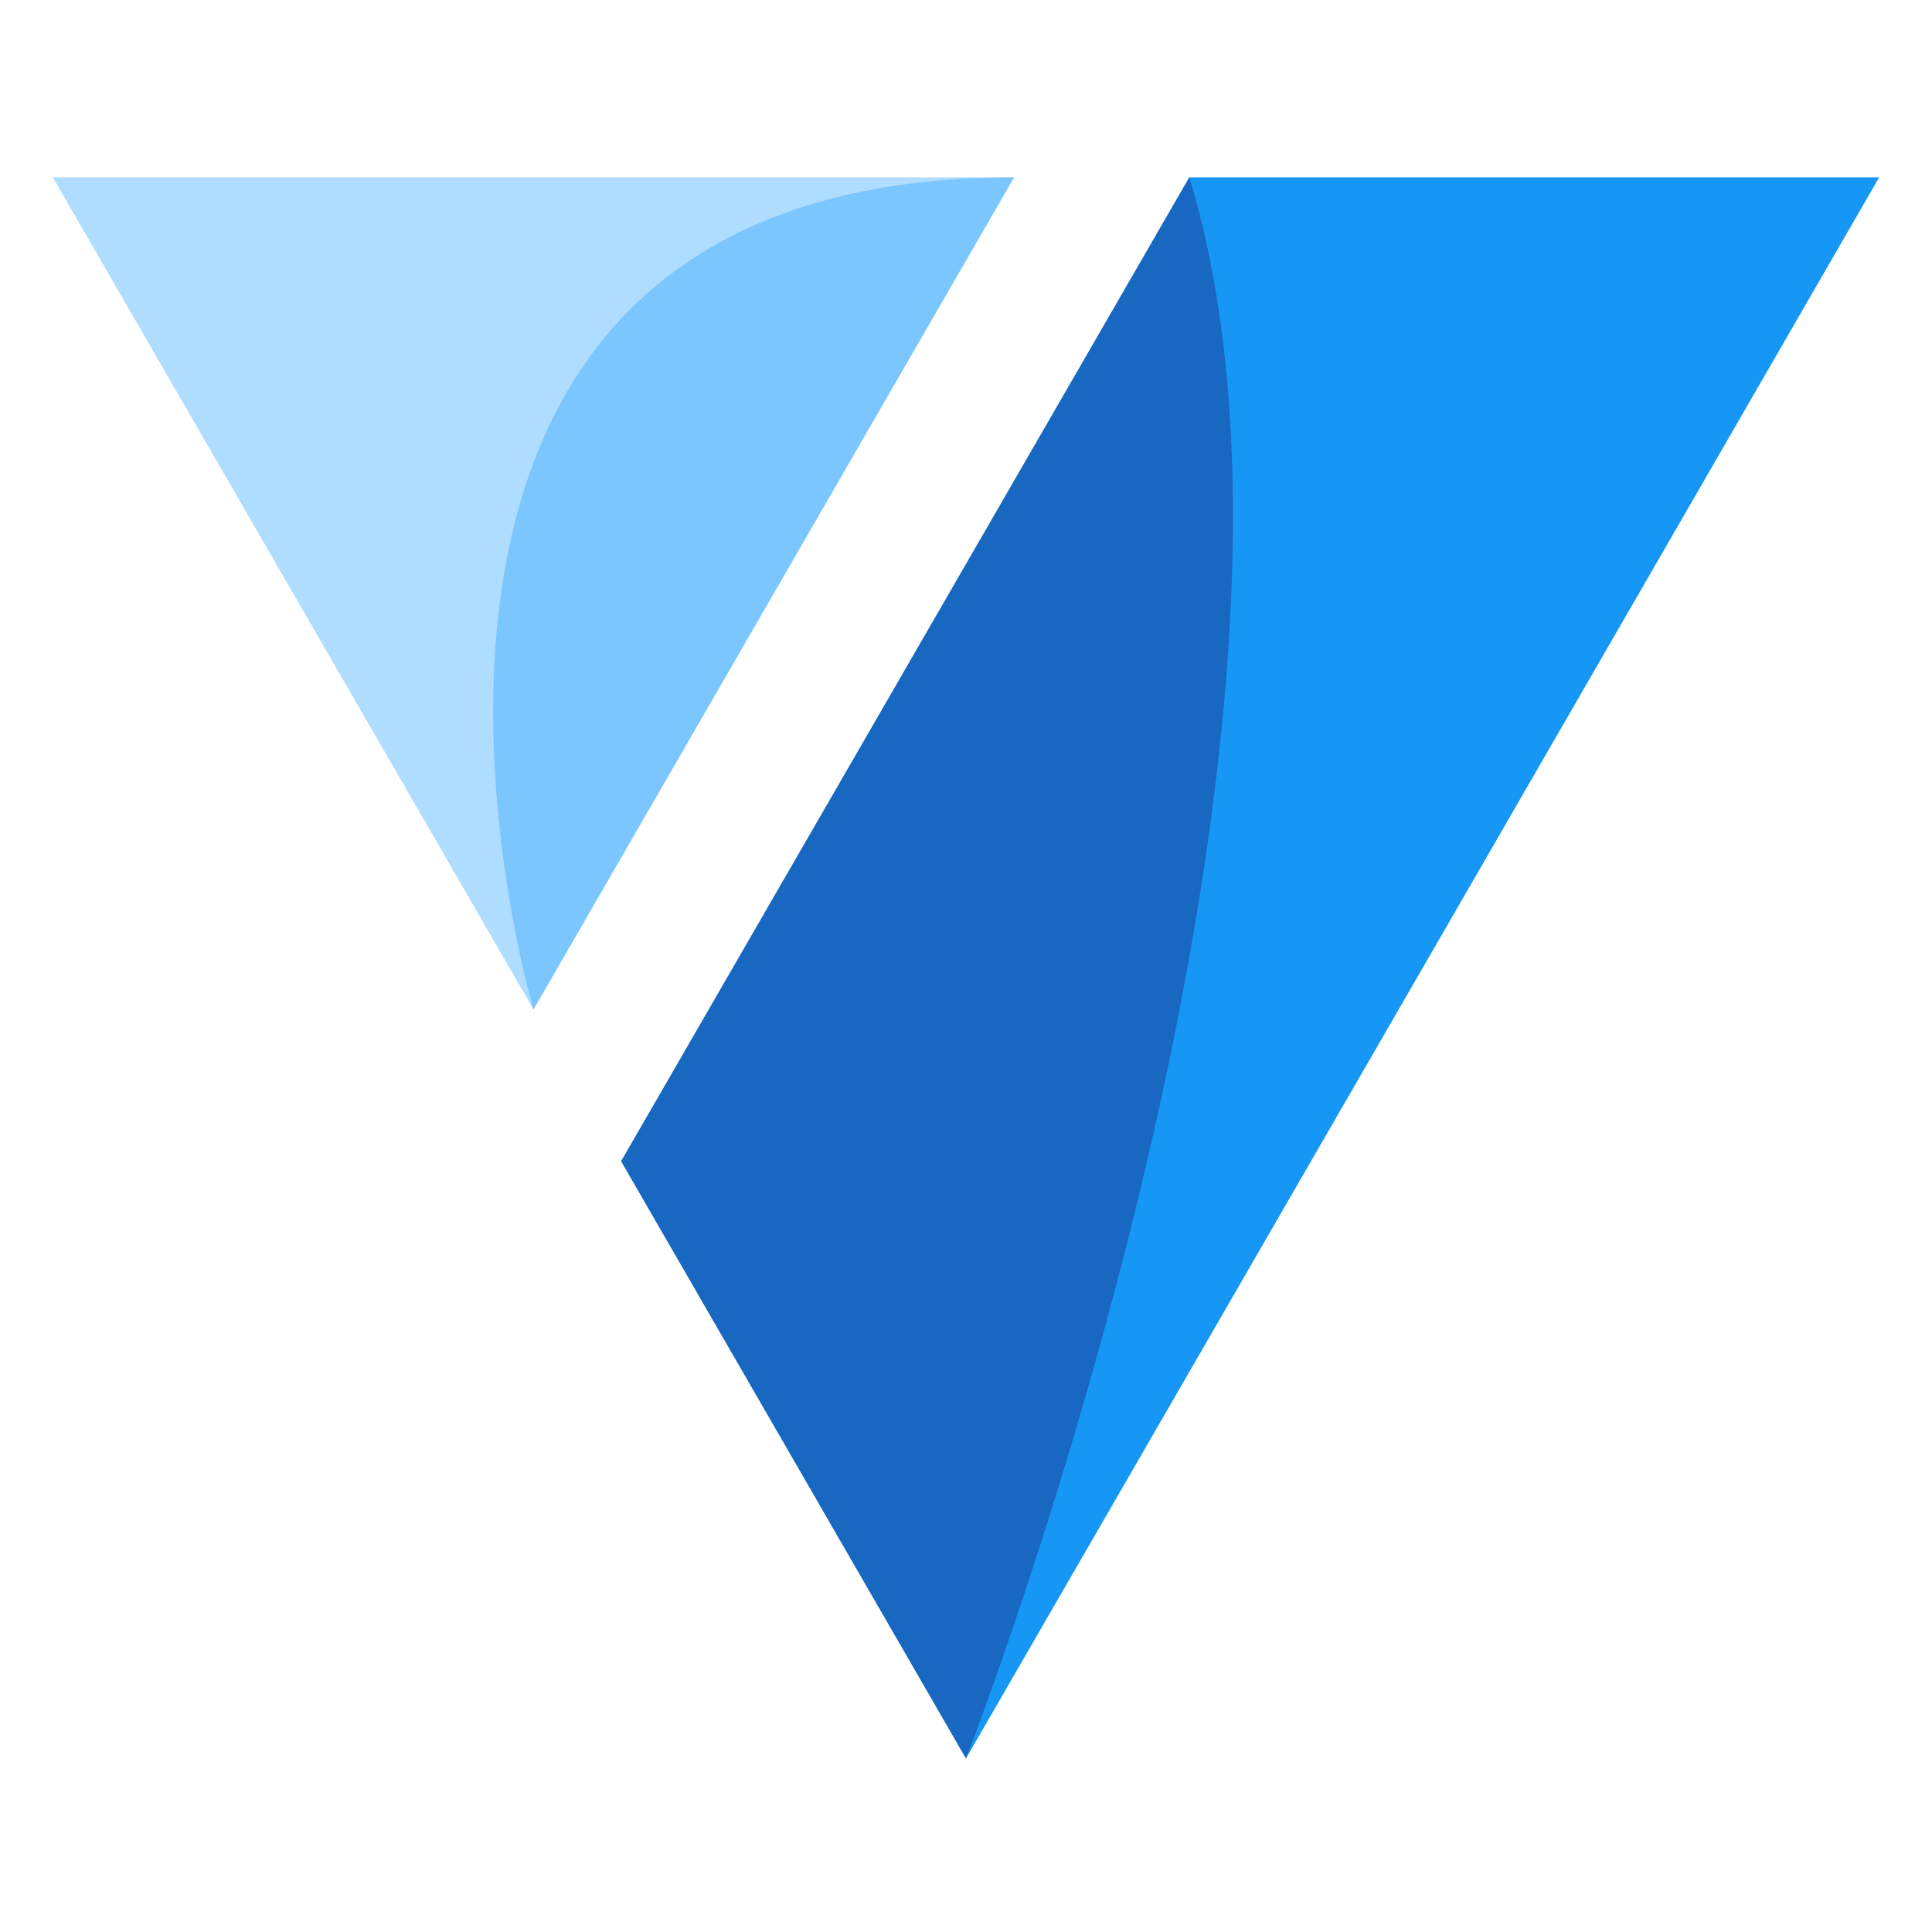
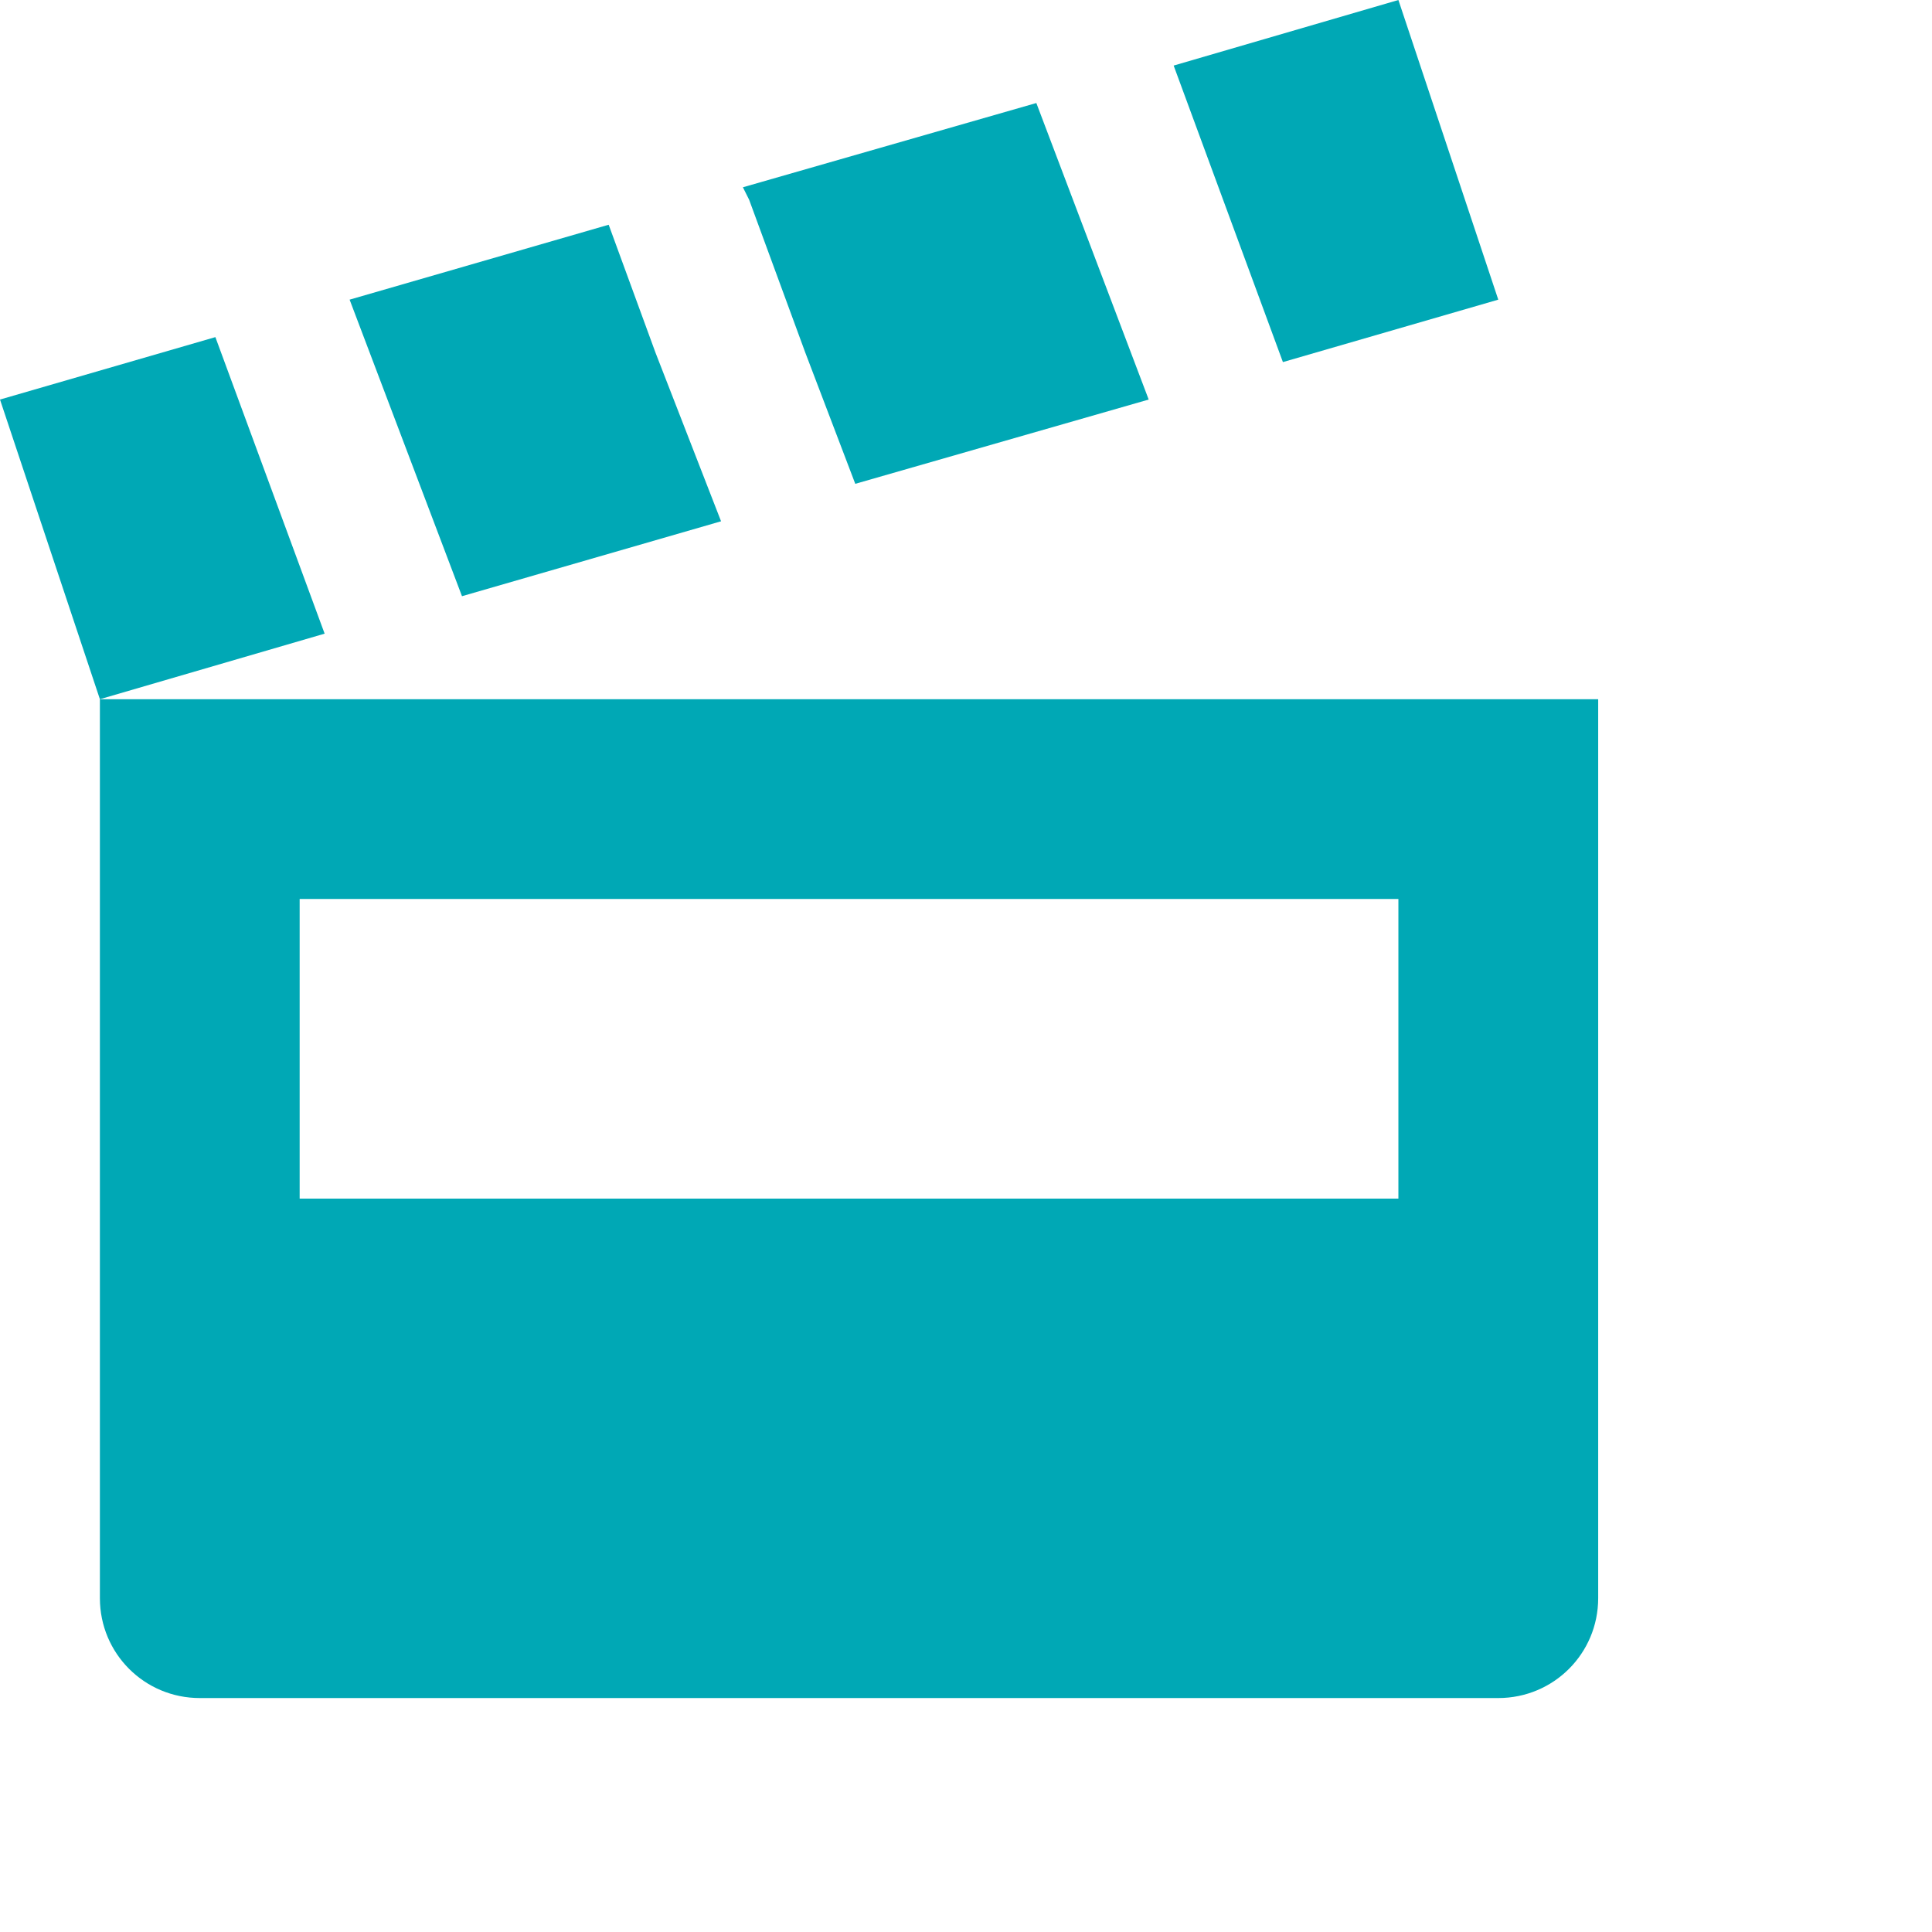
- <svg xmlns="http://www.w3.org/2000/svg" width="512" height="512" viewBox="0 0 512 512" fill="none">
-   <path d="M261.126 140.65L164.624 307.732L256.001 466L377.028 256.5L498.001 47H315.192L261.126 140.65Z" fill="#1697F6" />
-   <path d="M135.027 256.5L141.365 267.518L231.64 111.178L268.731 47H256H14L135.027 256.5Z" fill="#AEDDFF" />
-   <path d="M315.191 47C360.935 197.446 256 466 256 466L164.624 307.732L315.191 47Z" fill="#1867C0" />
-   <path d="M268.731 47C76.003 47 141.366 267.518 141.366 267.518L268.731 47Z" fill="#7BC6FF" />
+ <svg xmlns="http://www.w3.org/2000/svg" id="logo" viewBox="0 0 512 512" height="512" width="512">
+   <defs id="SvgjsDefs1095" />
+   <g id="logo_layer" featurekey="symbolFeature-0" transform="matrix(4.5,0,0,4.5,0,0)" fill="#00a8b5">
+     <polygon points="82.354,0 69.118,3.861 75.552,21.324 88.235,17.647 " />
+     <polygon points="61.031,6.067 43.75,11.029 44.118,11.765 47.427,20.772 50.368,28.493 67.648,23.53 " />
+     <polygon points="35.846,13.235 20.589,17.647 27.207,35.111 42.464,30.699 38.604,20.772 " />
+     <polygon points="12.684,19.853 0,23.53 5.883,41.177 19.118,37.317 " />
+     <path d="M5.883,41.177v52.941c0,3.259,2.623,5.882,5.882,5.882h76.47c3.259,0,5.884-2.623,5.884-5.882V41.177H5.883z M82.354,70.588  H17.647V52.942h64.706V70.588z" />
+   </g>
</svg>
